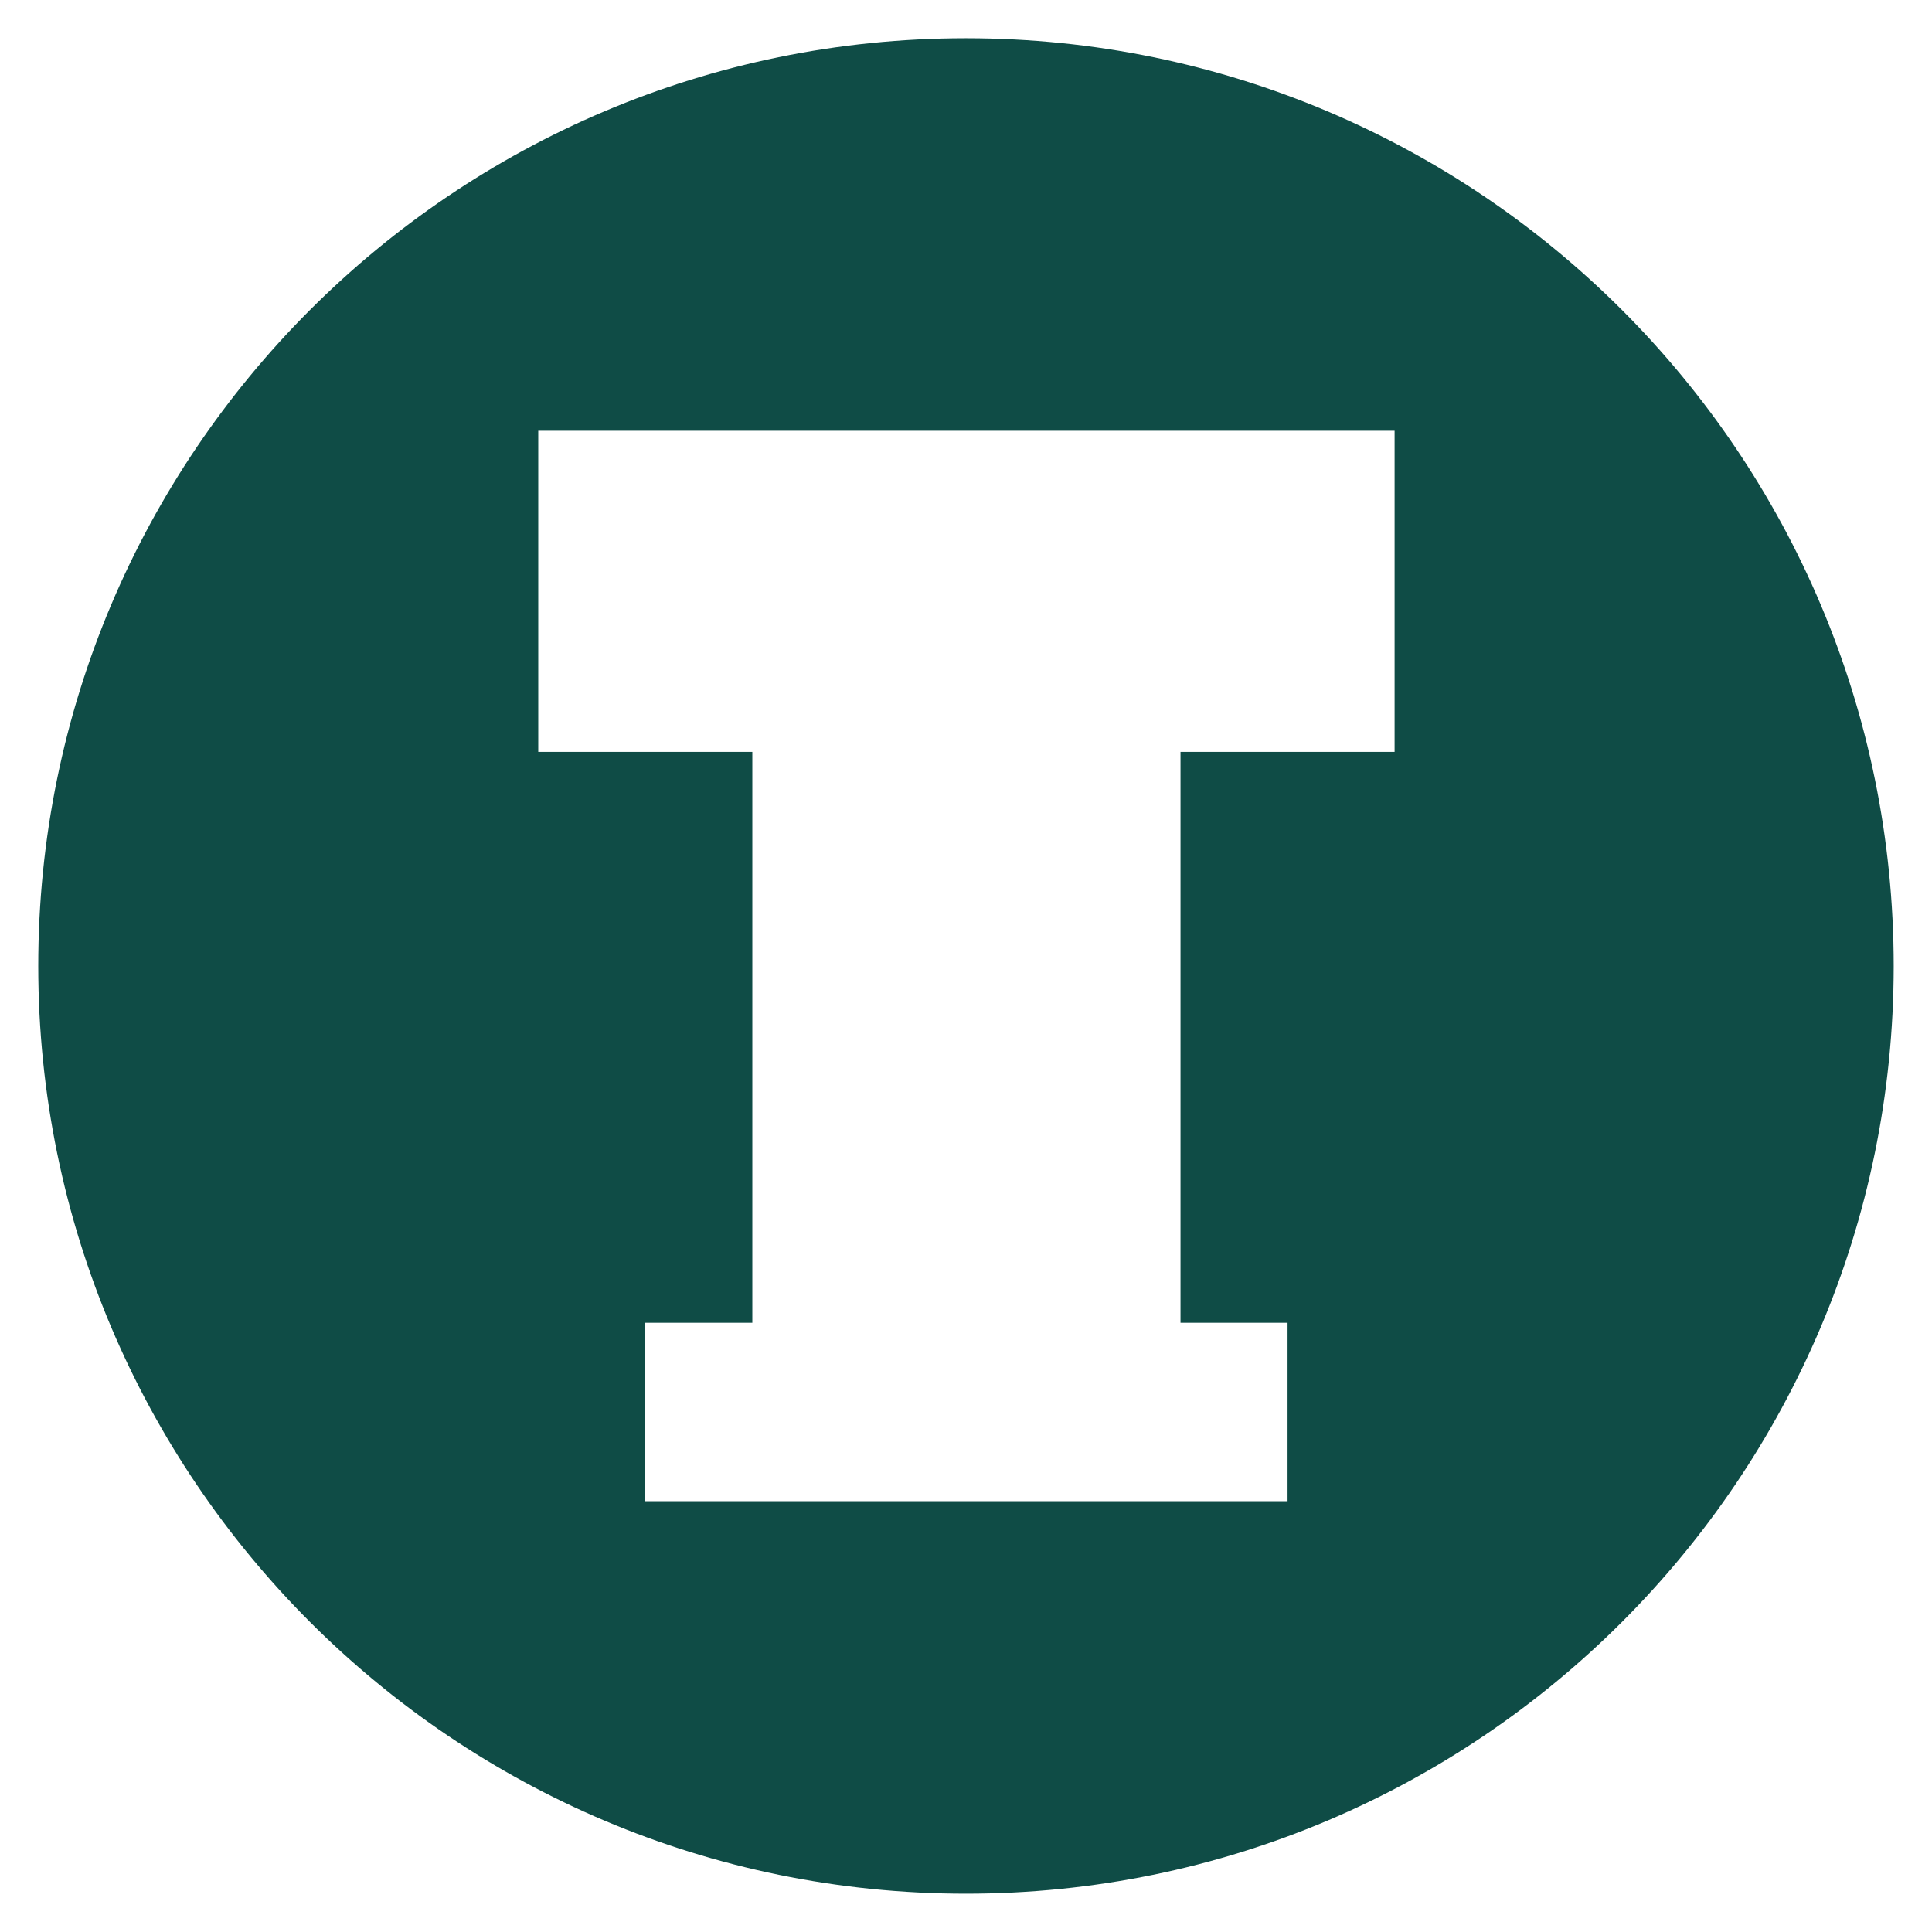
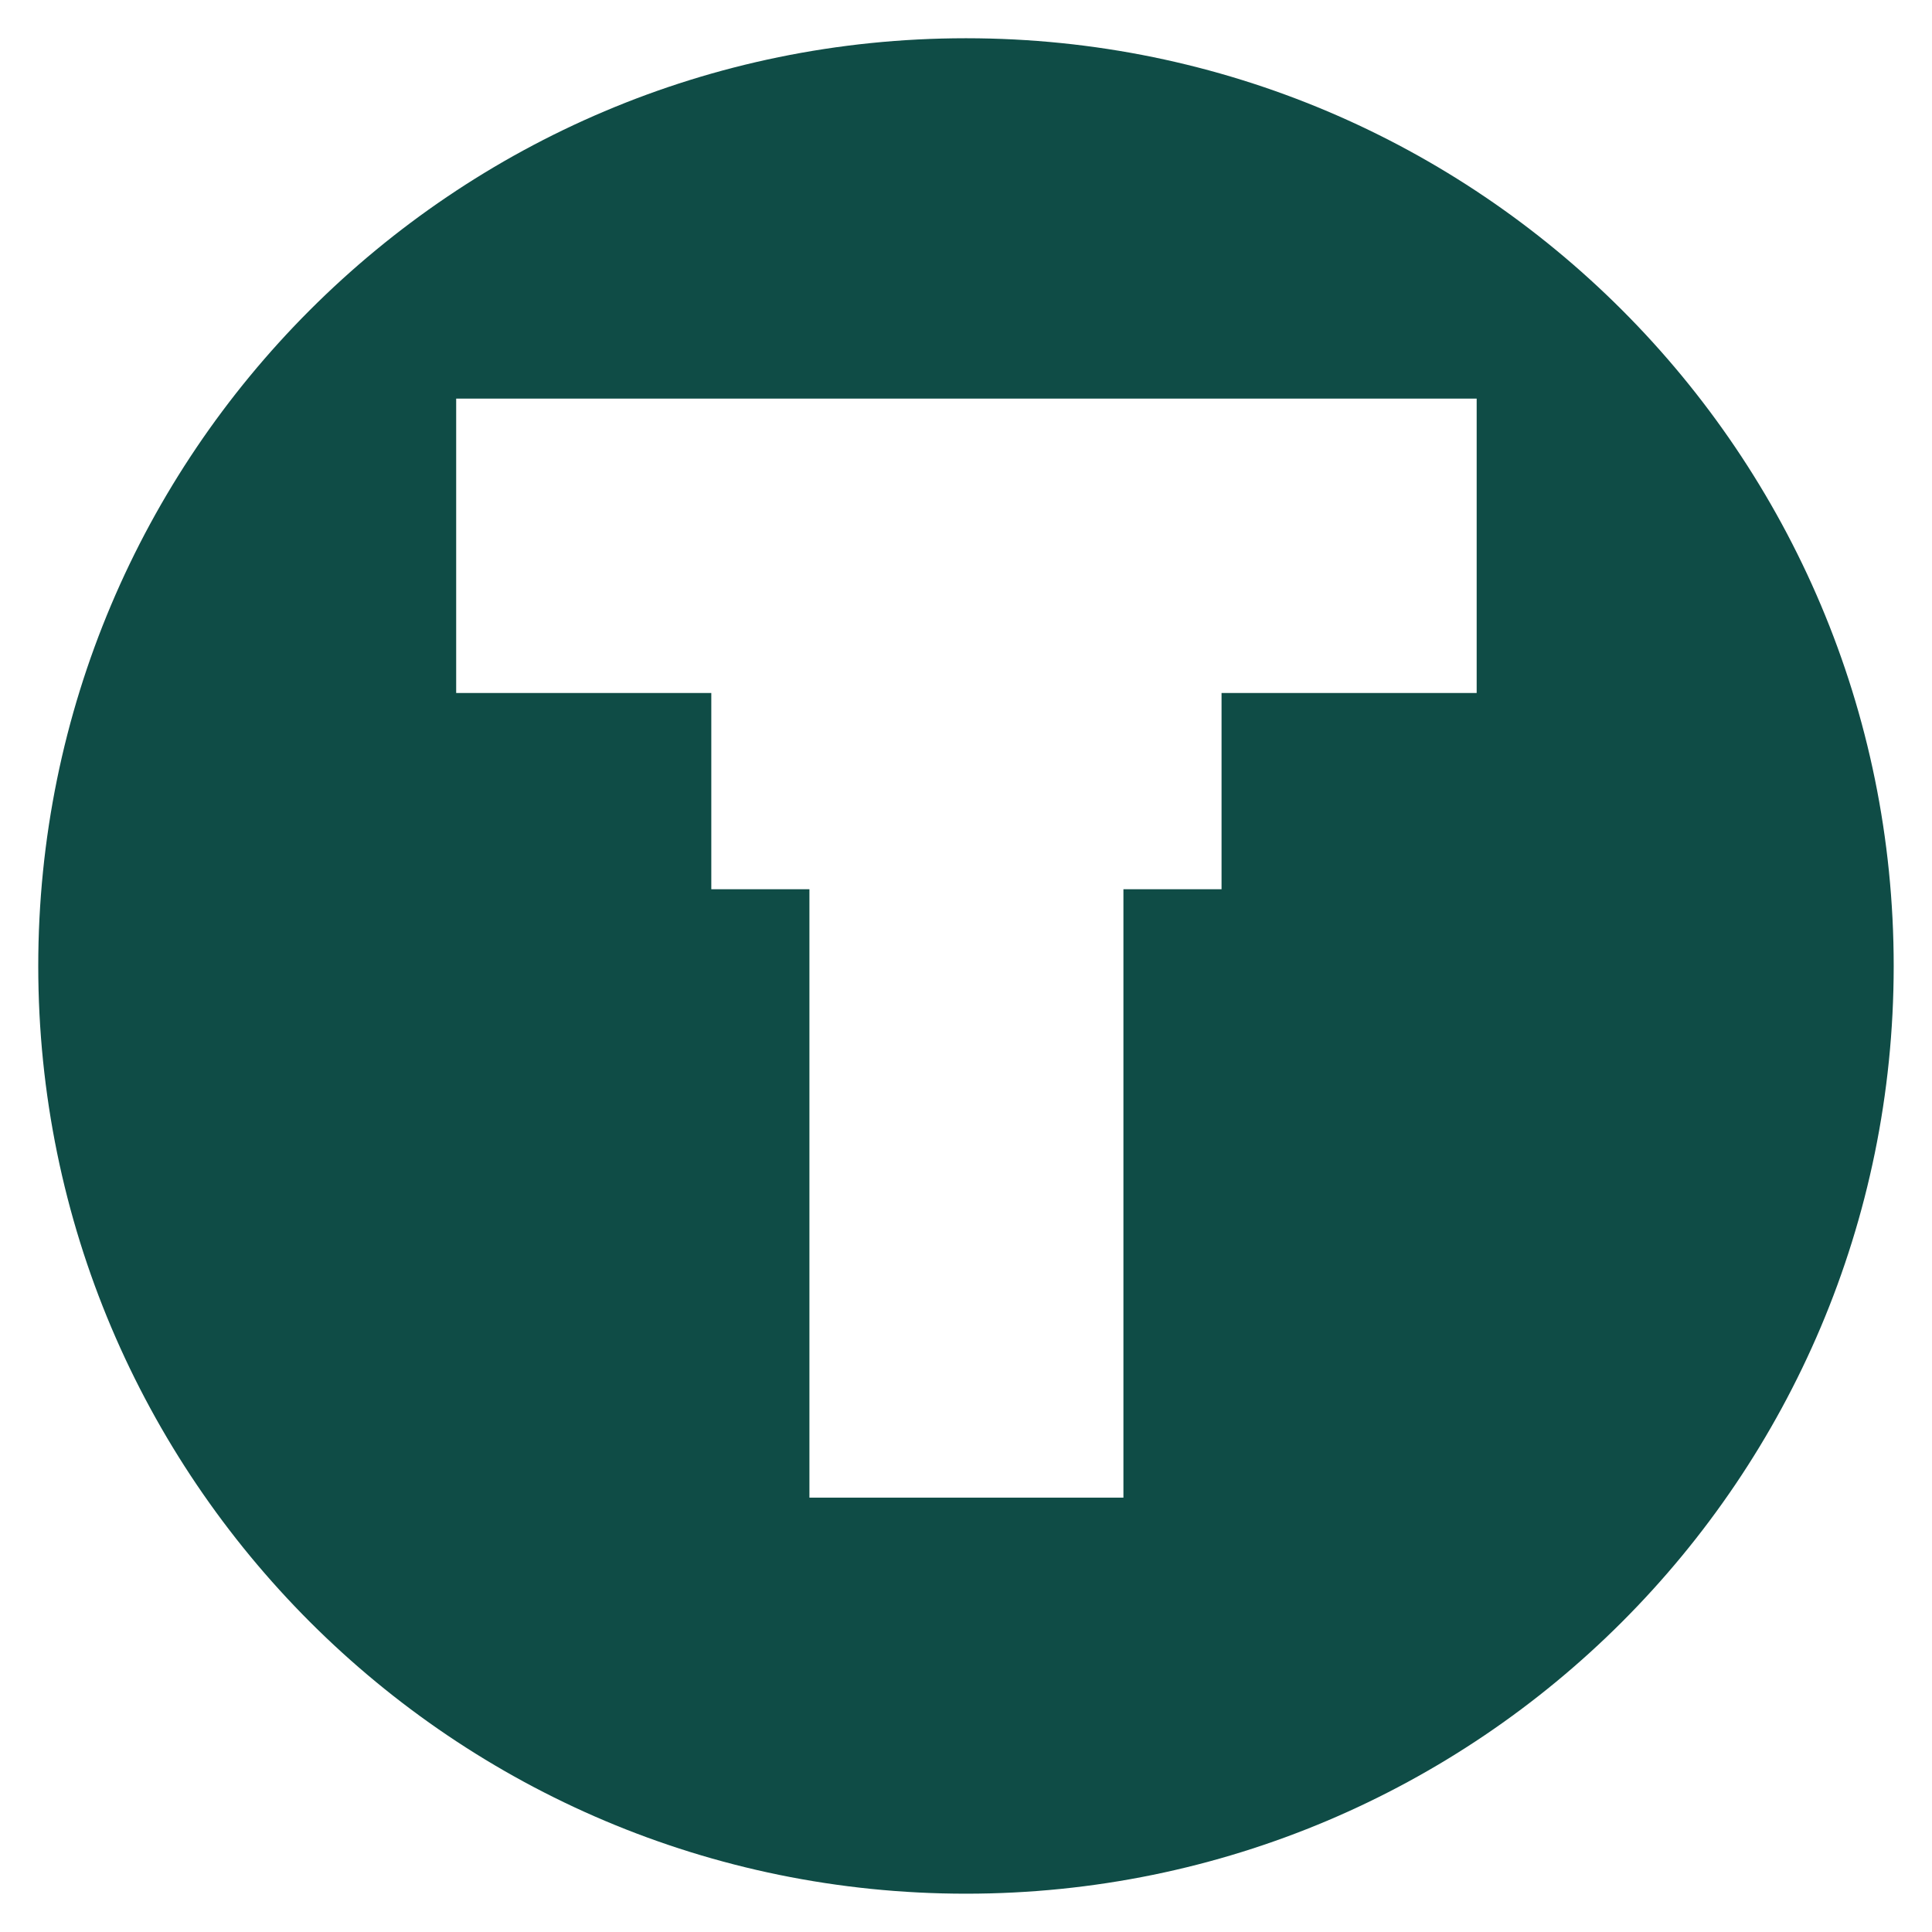
<svg xmlns="http://www.w3.org/2000/svg" viewBox="0 0 256 256" width="256" height="256">
  <g transform="translate(-23.24 -23.3) scale(1.182)">
-     <path fill="#0F4C46" fill-rule="evenodd" d="M128 24 A104 104 0 1 1 127.9 24 Z M80 68 H176 V104 H152 V168 H164 V188 H92 V168 H104 V104 H80 Z" />
+     <path fill="#0F4C46" fill-rule="evenodd" d="M128 24A104 104 0 1 1 127.9 24ZM70.80 64.40L185.20 64.40L185.20 97.40L156.60 97.40L156.60 119.40L145.60 119.40L145.60 187.60L110.40 187.60L110.40 119.40L99.40 119.40L99.40 97.40L70.80 97.40Z" />
  </g>
</svg>
